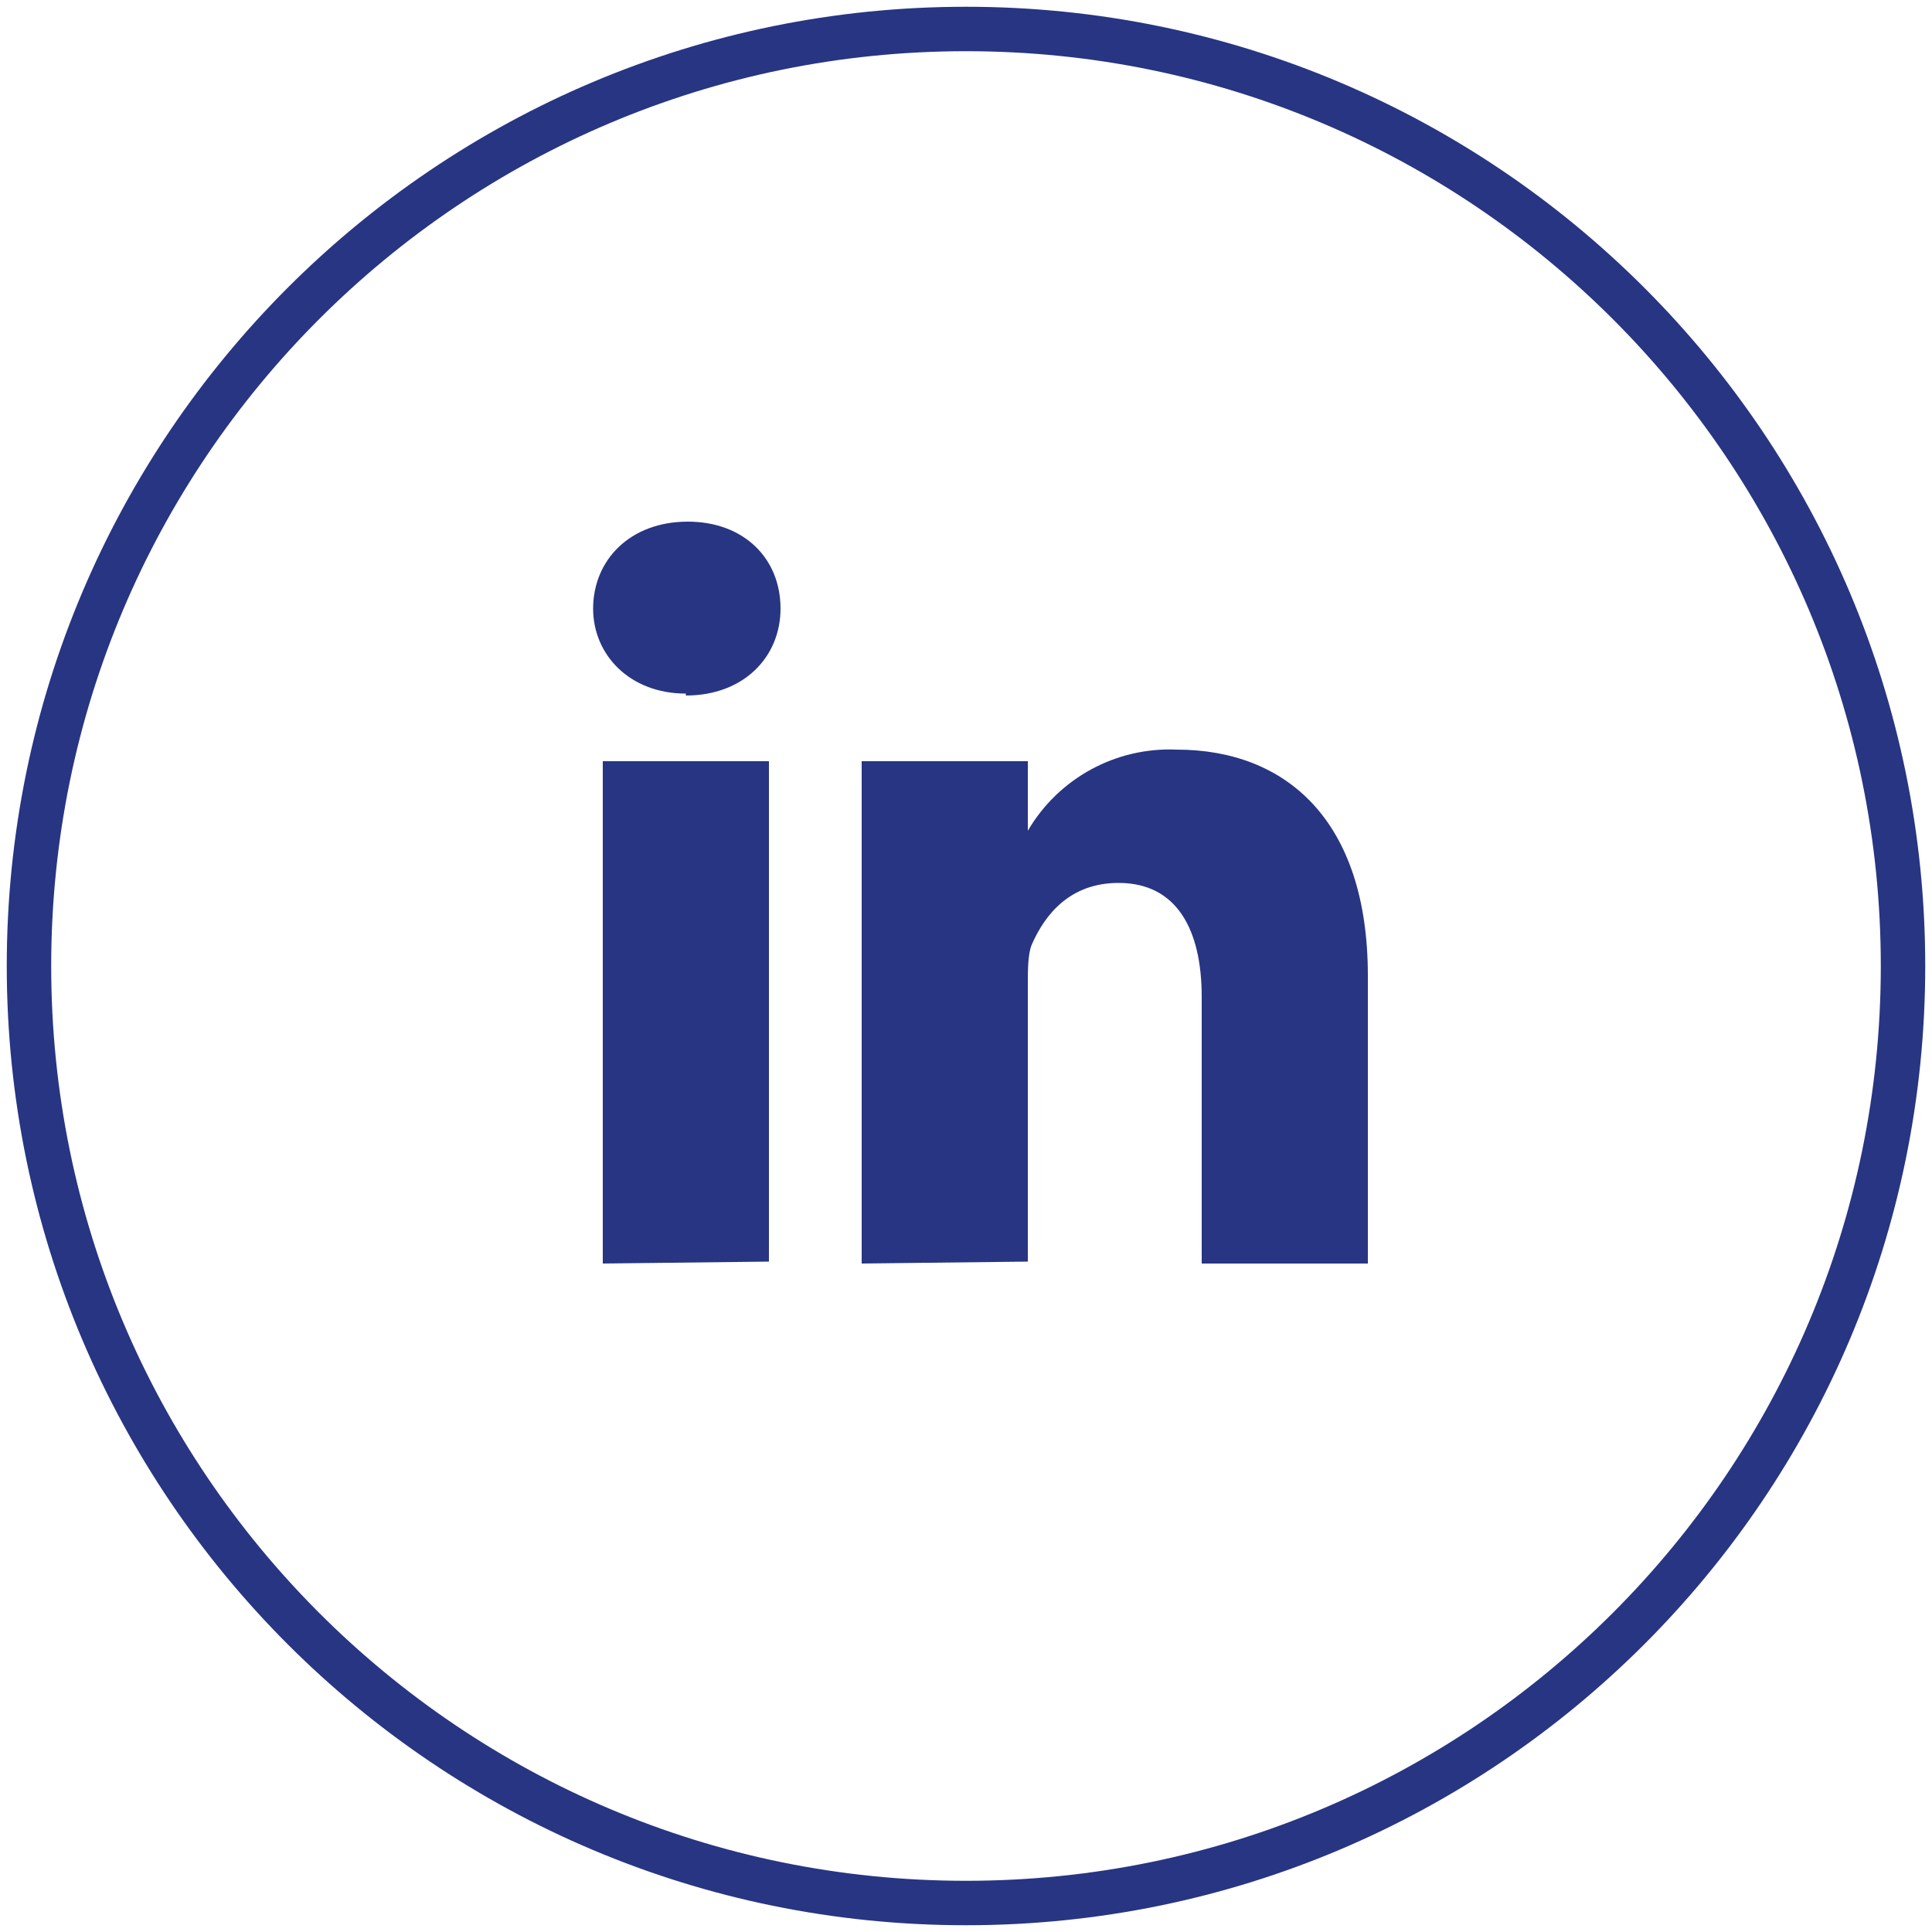
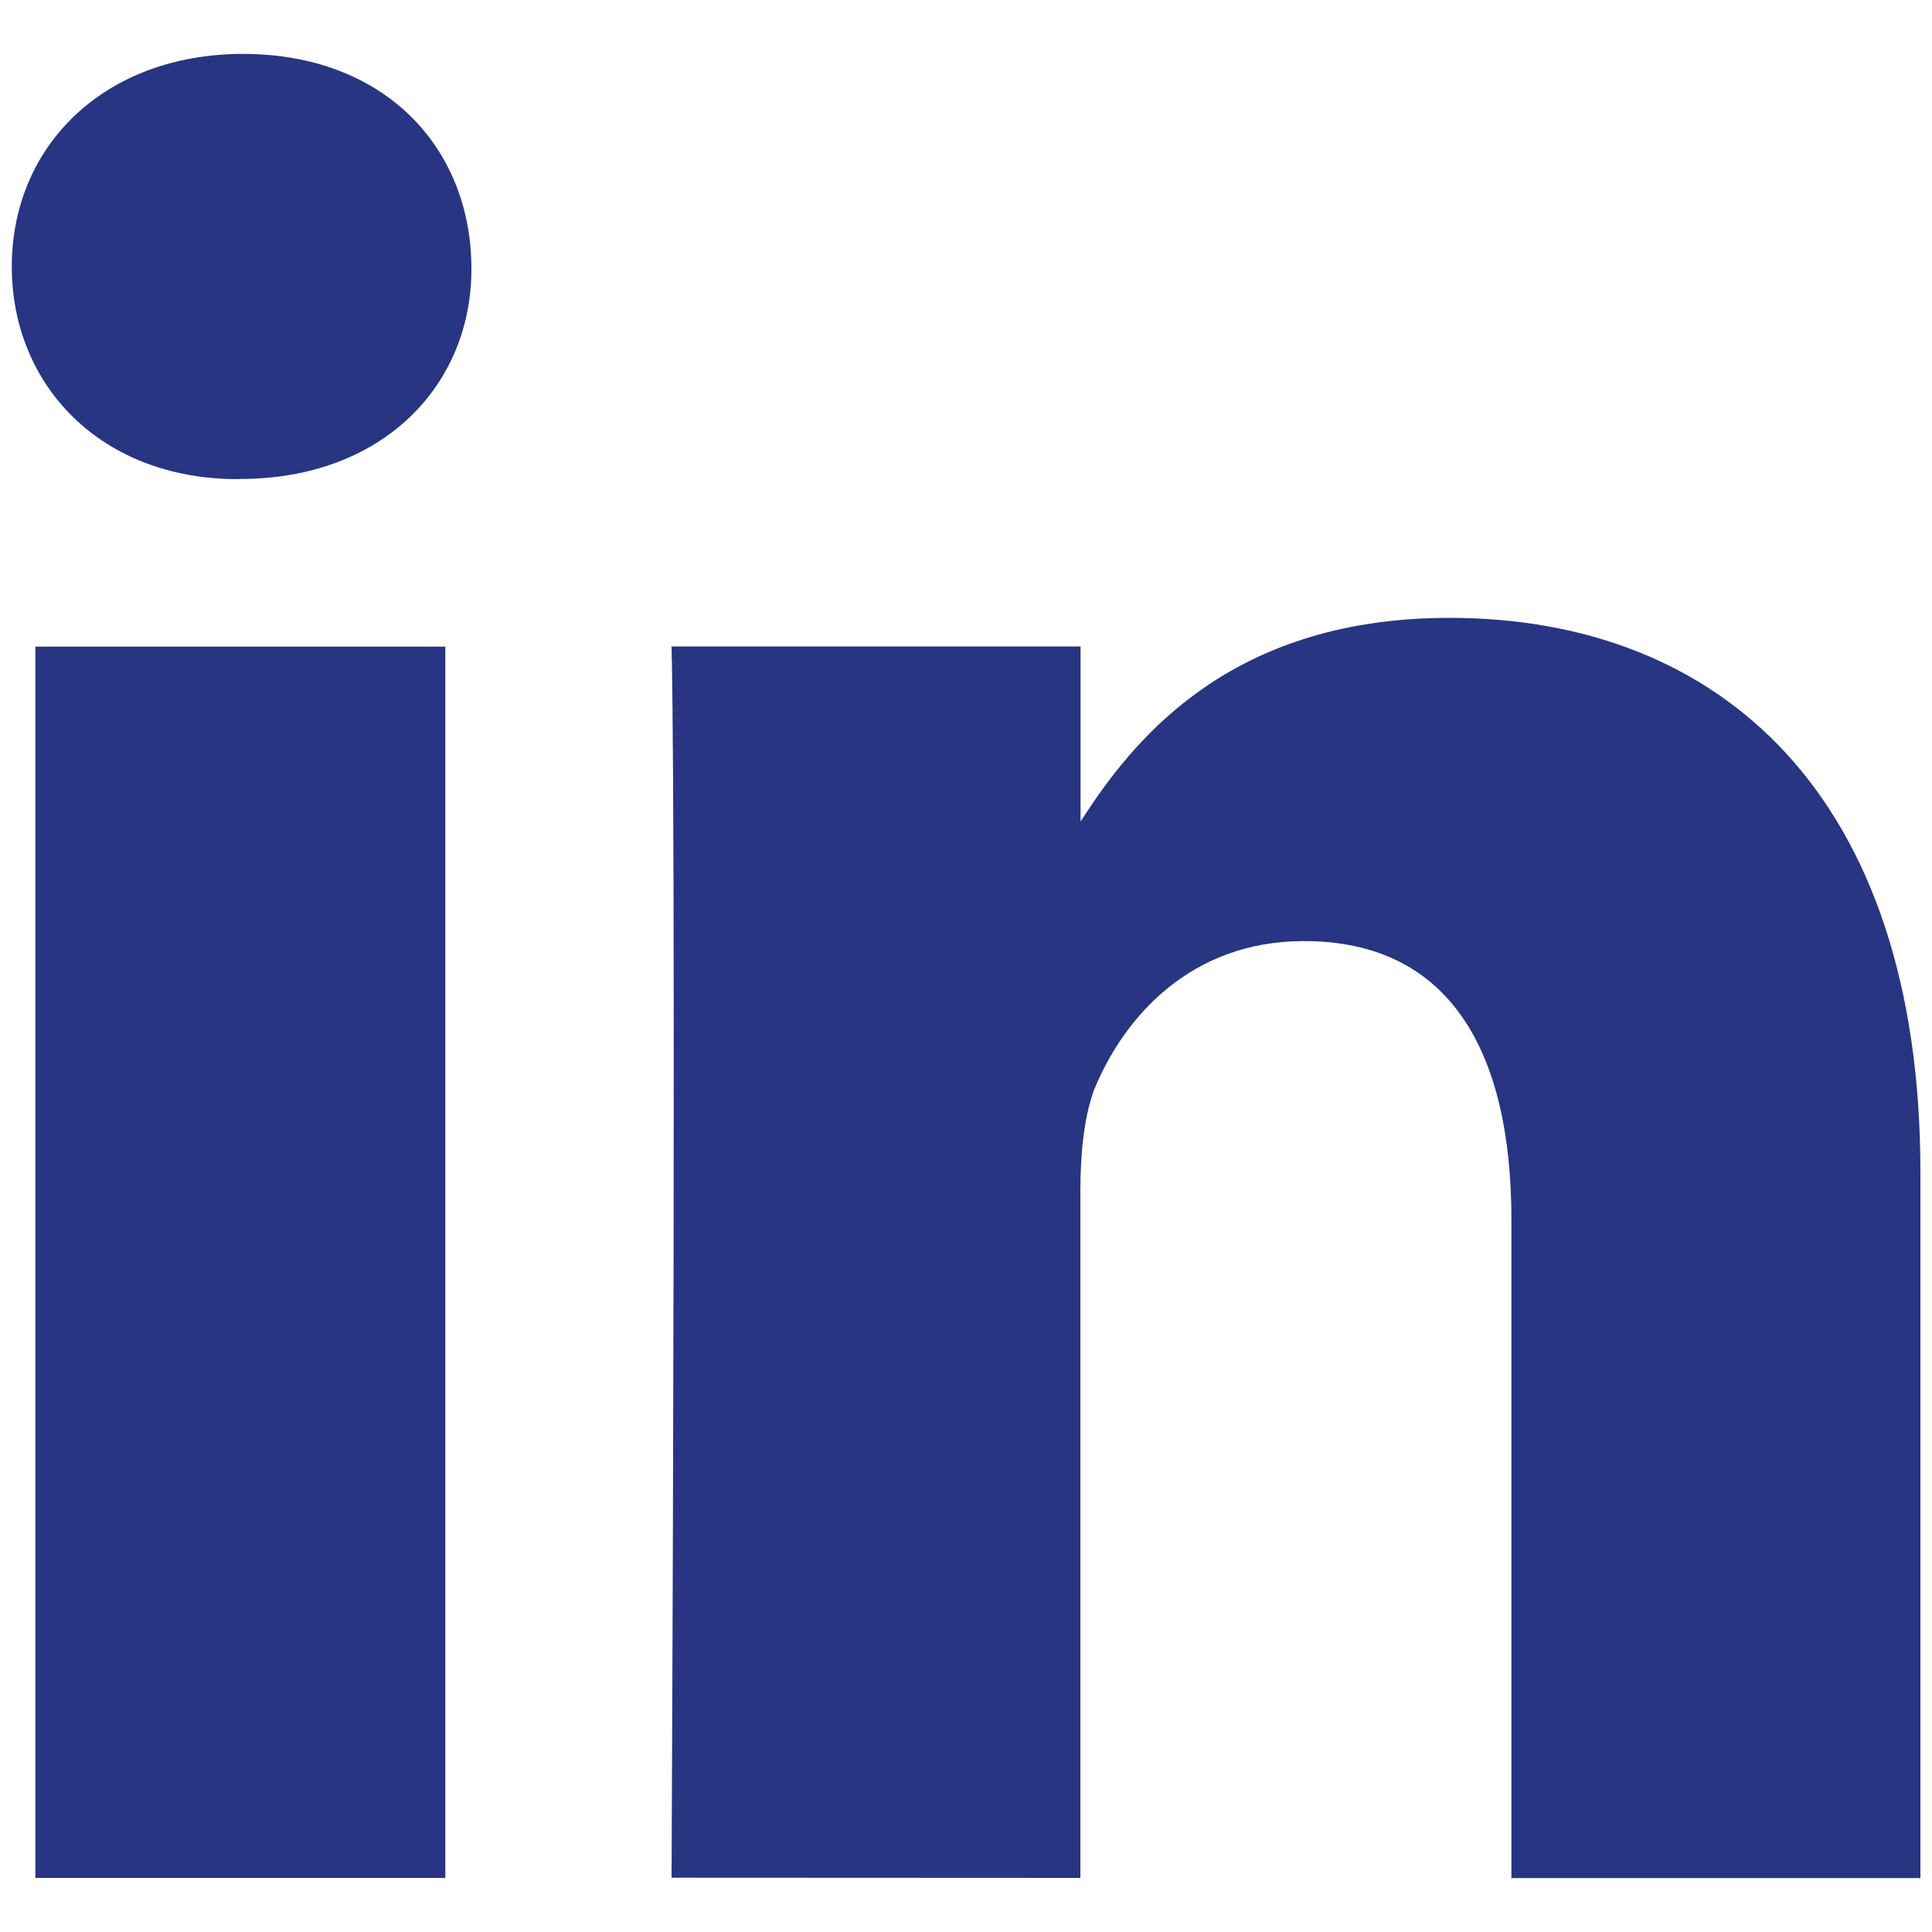
- <svg xmlns="http://www.w3.org/2000/svg" viewBox="0 0 100 100">
-   <circle r="48.5" cy="50" cx="50" fill="none" stroke="#273583" stroke-width="2.3" />
-   <path d="M35.5 36c3 0 4.9-2 4.9-4.5 0-2.6-1.9-4.5-4.8-4.5-3 0-4.9 2-4.9 4.5 0 2.4 1.9 4.4 4.8 4.4zm17.7 29.3V51c0-.8 0-1.6.2-2.1.7-1.6 2-3.2 4.5-3.2 3 0 4.3 2.4 4.3 5.9v13.8h8.6V50.5c0-8-4.2-11.7-9.9-11.7a8.5 8.5 0 00-7.7 4.2v.1-3.7h-8.6v26zm-13.4 0V39.4h-8.6v26z" fill="#273583" />
+ <svg xmlns="http://www.w3.org/2000/svg" viewBox="0 0 100 100" fill="#273583" aria-label="LinkedIn">
+   <path d="M12.44 24.79c7.4 0 12.03-4.89 11.96-11-.06-6.23-4.56-11-11.83-11C5.37 2.8.61 7.57.61 13.8c0 6.11 4.57 11 11.7 11zM55.92 97.2V61.64c0-1.93.19-3.8.7-5.21 1.55-3.8 5.02-7.72 10.87-7.72 7.65 0 10.74 5.86 10.74 14.4v34.1H99.4V60.67c0-19.56-10.42-28.69-24.37-28.69-10.97 0-16.04 5.85-18.87 10.19l-.23.35v-9.06H34.76v.1c.03 1 .24 9.95 0 63.63zm-32.87 0V33.47H1.83V97.2z" />
</svg>
